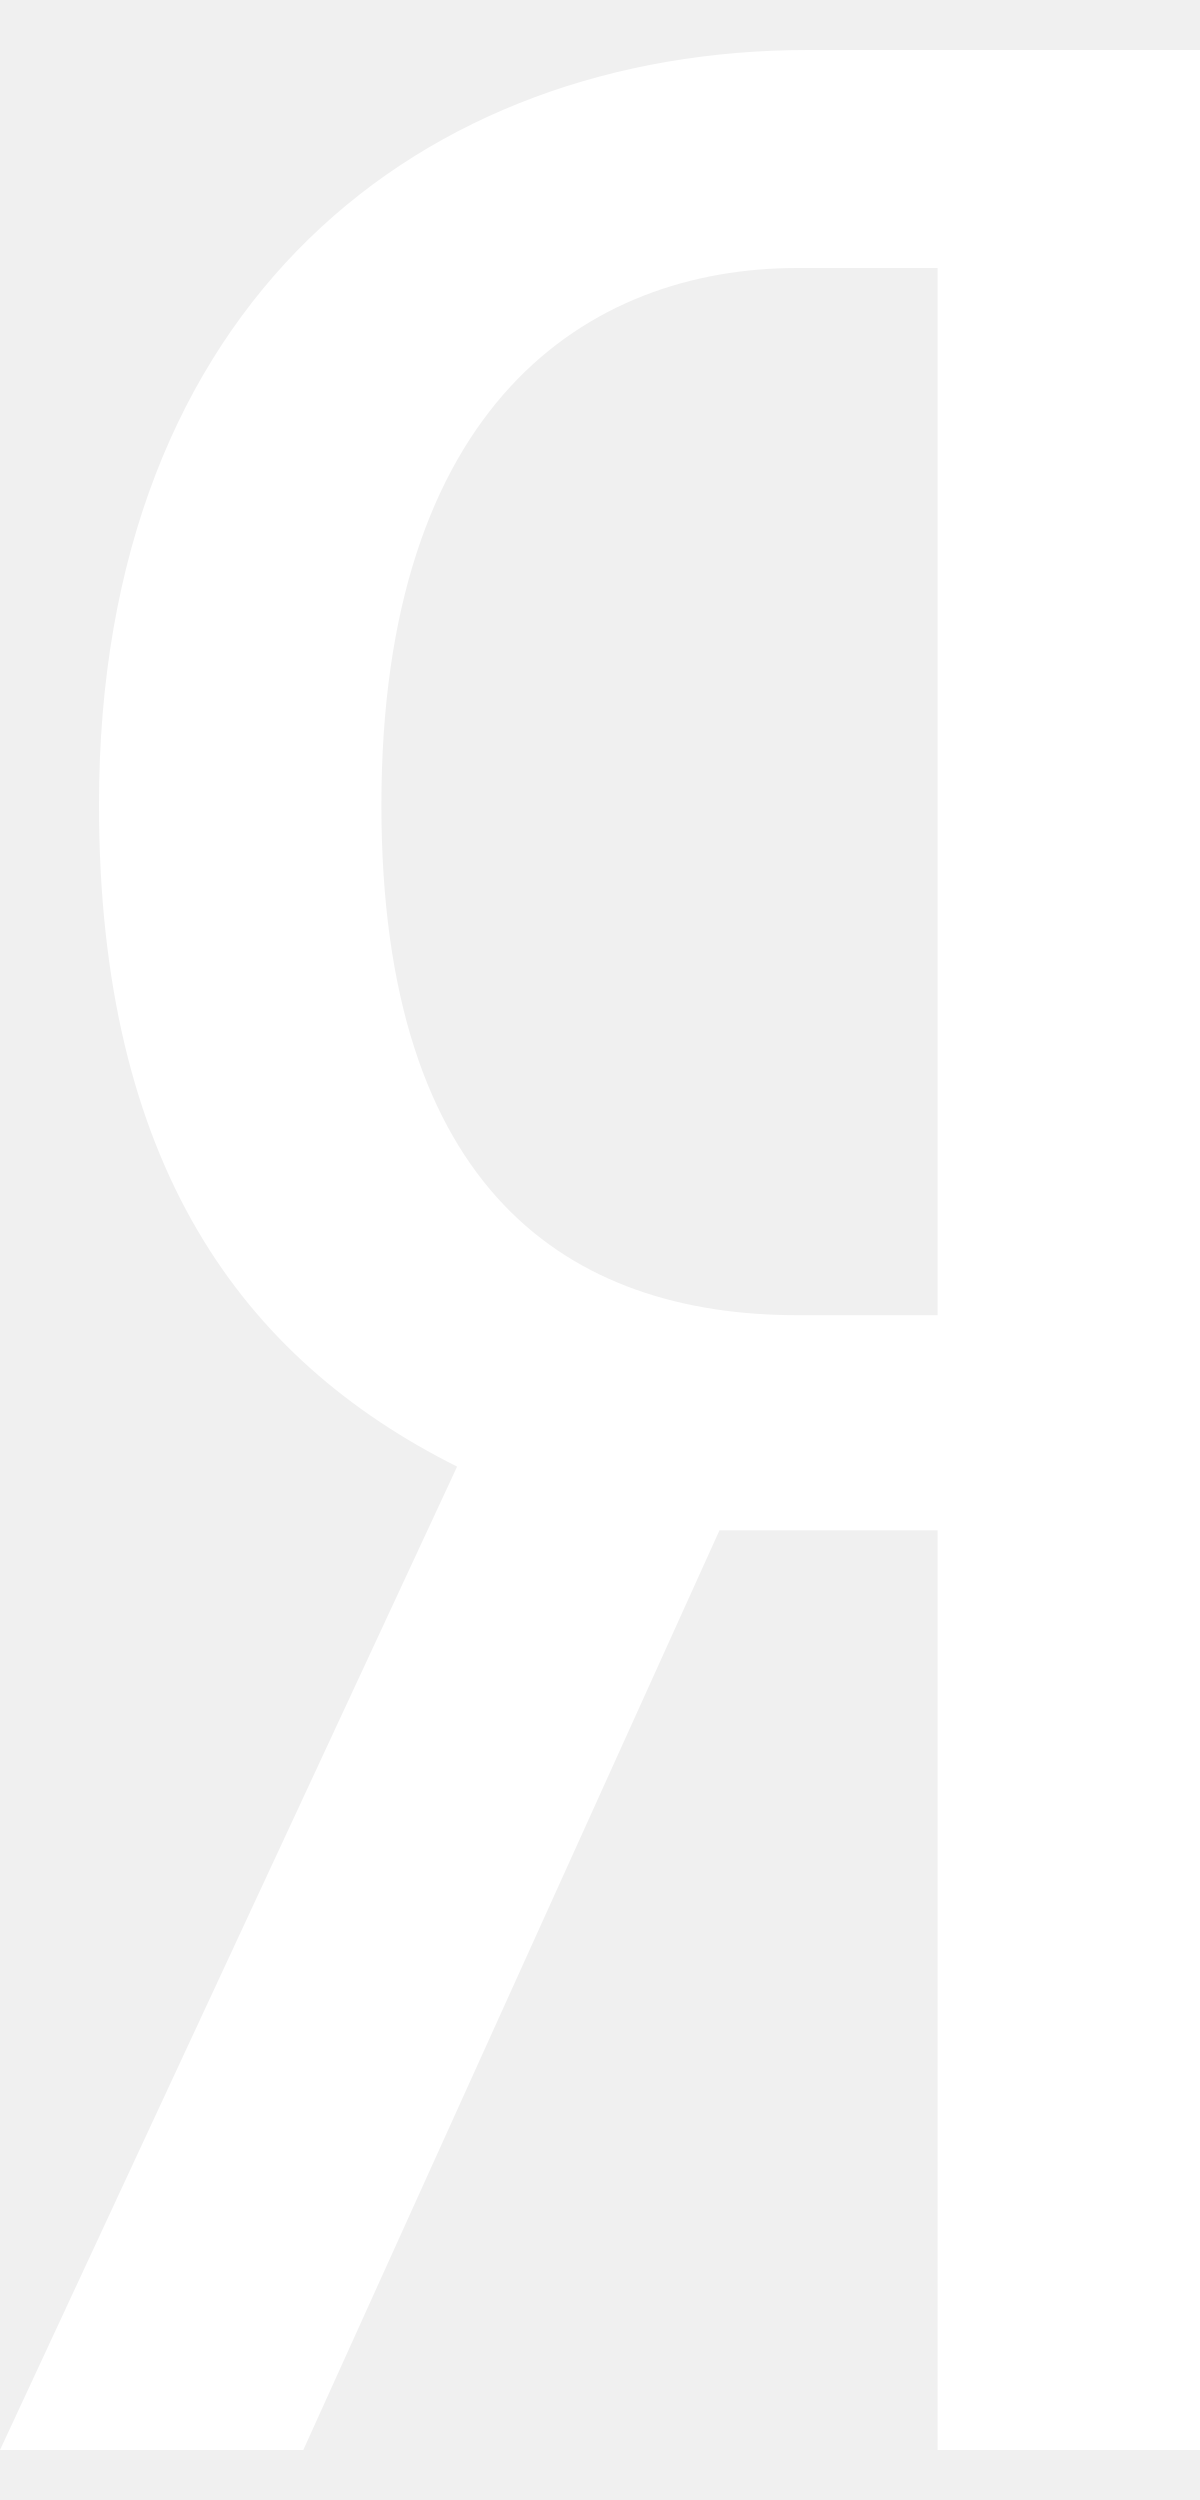
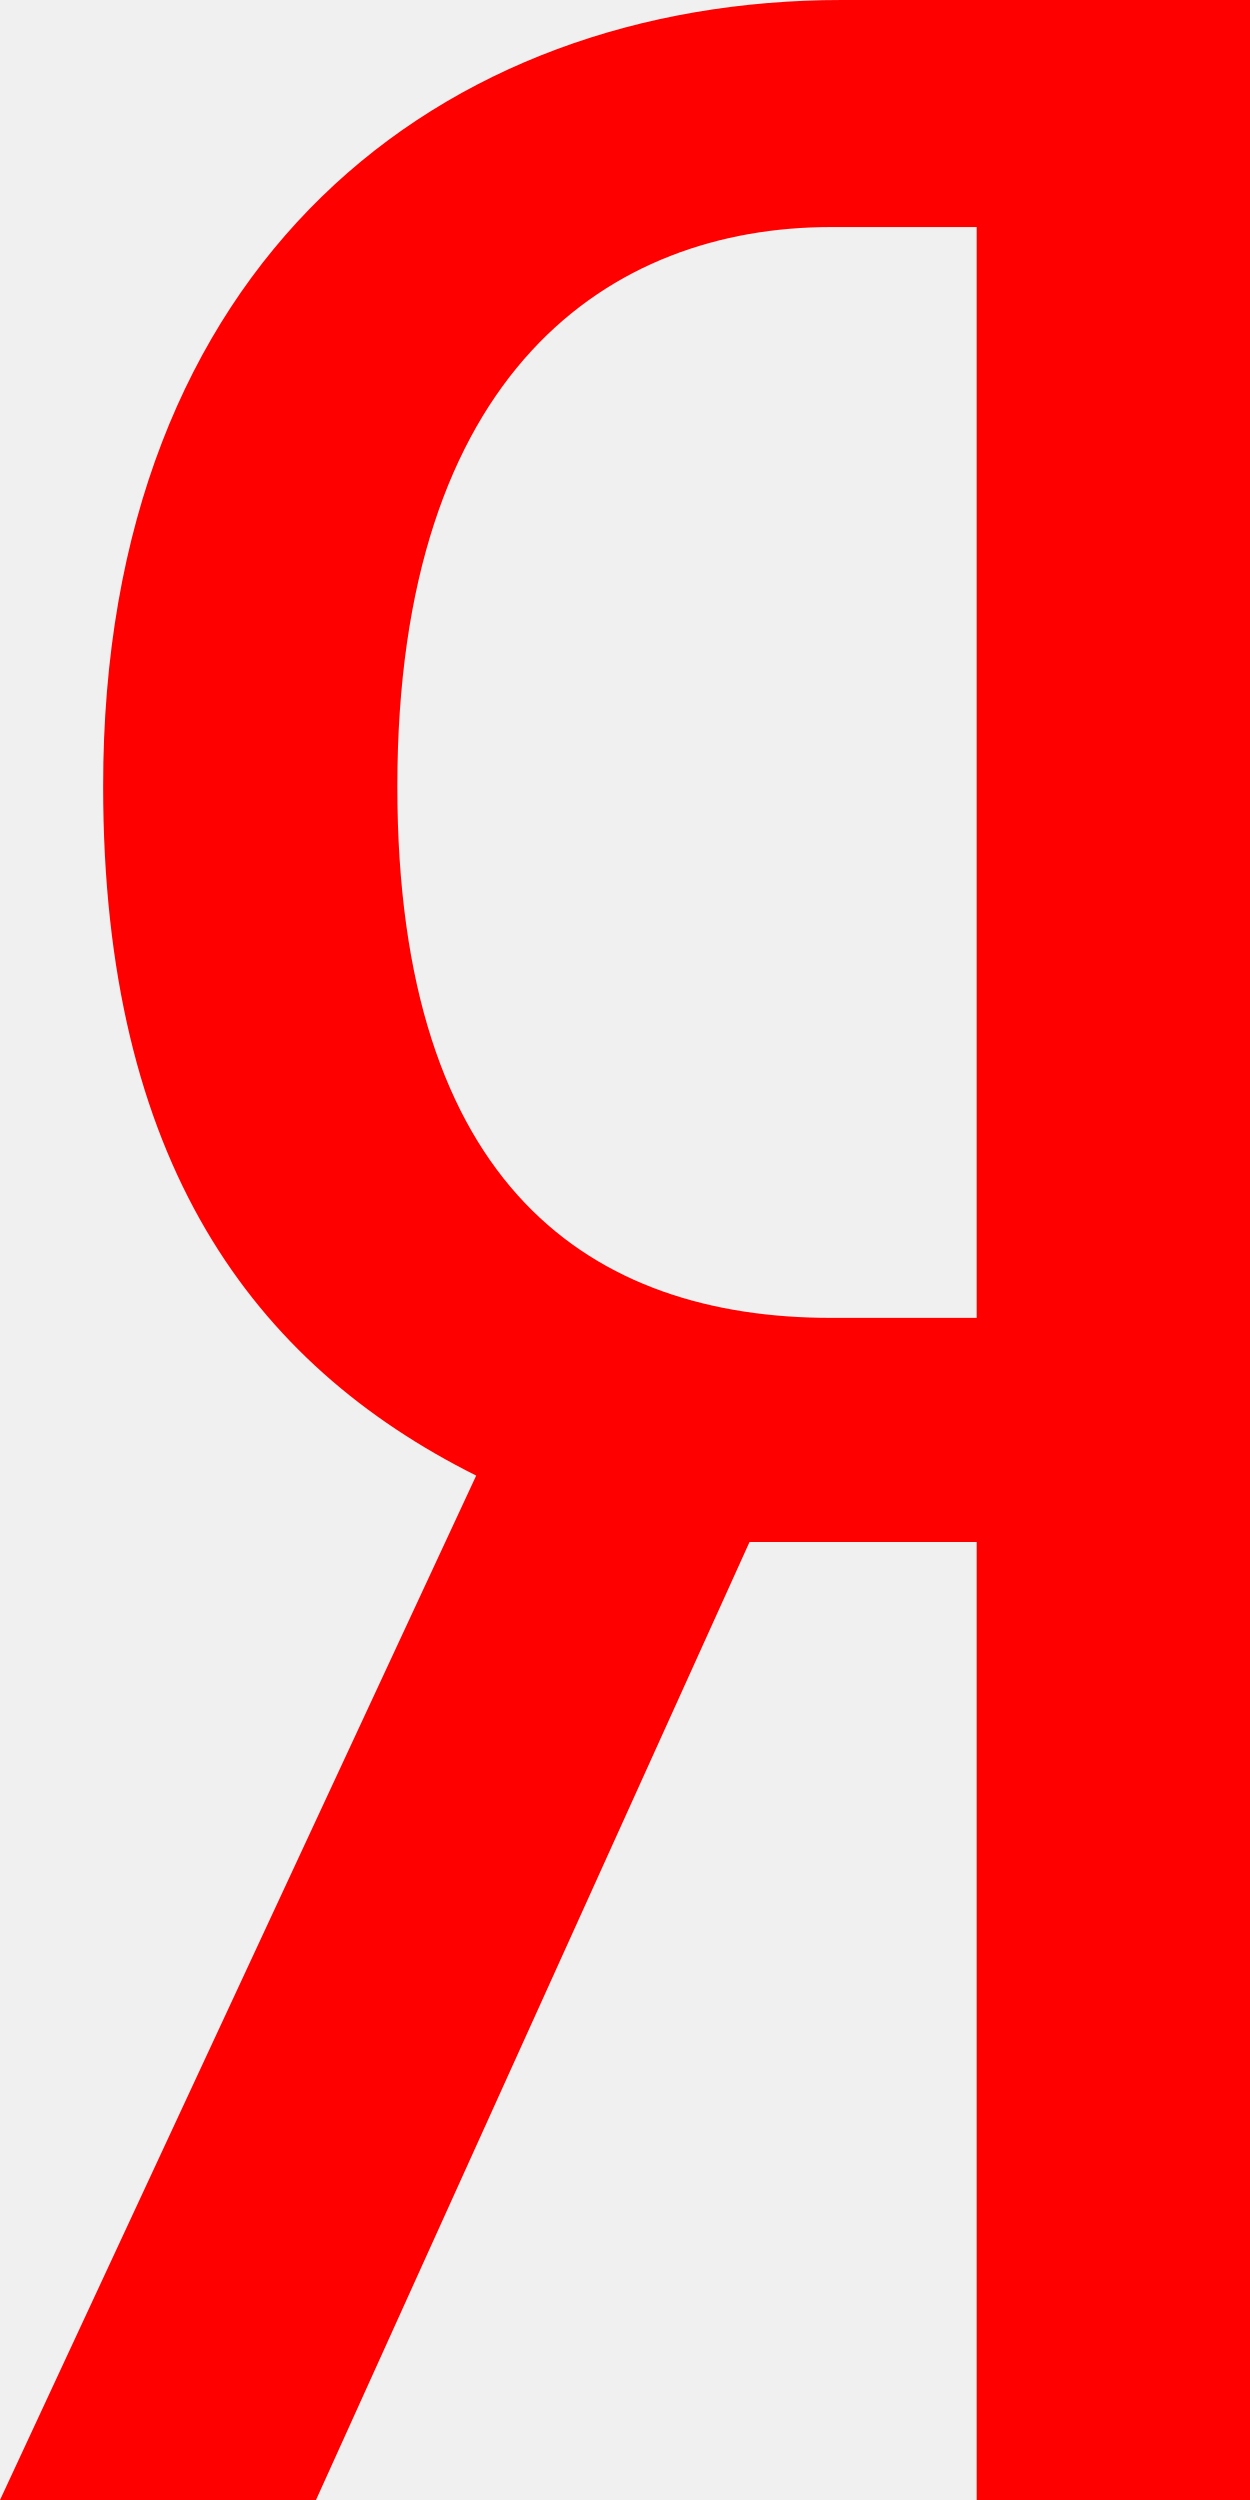
- <svg xmlns="http://www.w3.org/2000/svg" width="12" height="25" viewBox="0 0 12 25" fill="none">
-   <path d="M7.195 15.303L3.033 24.5H0L4.571 14.666C2.424 13.592 0.99 11.647 0.99 8.052C0.986 3.017 4.229 0.5 8.081 0.5H12V24.5H9.376V15.303H7.195V15.303ZM9.376 2.68H7.976C5.862 2.68 3.814 4.058 3.814 8.052C3.814 11.909 5.69 13.152 7.976 13.152H9.376V2.68Z" fill="white" />
+ <svg xmlns="http://www.w3.org/2000/svg" width="23" height="46" viewBox="0 0 23 46" fill="none">
+   <path d="M13.791 28.373L5.814 46H0L8.762 27.151C4.646 25.093 1.898 21.365 1.898 14.474C1.889 4.825 8.105 0 15.489 0H23V46H17.971V28.373H13.791V28.373ZM17.971 4.178H15.288C11.235 4.178 7.311 6.819 7.311 14.474C7.311 21.868 10.907 24.249 15.288 24.249H17.971V4.178Z" fill="#FF0000" />
</svg>
